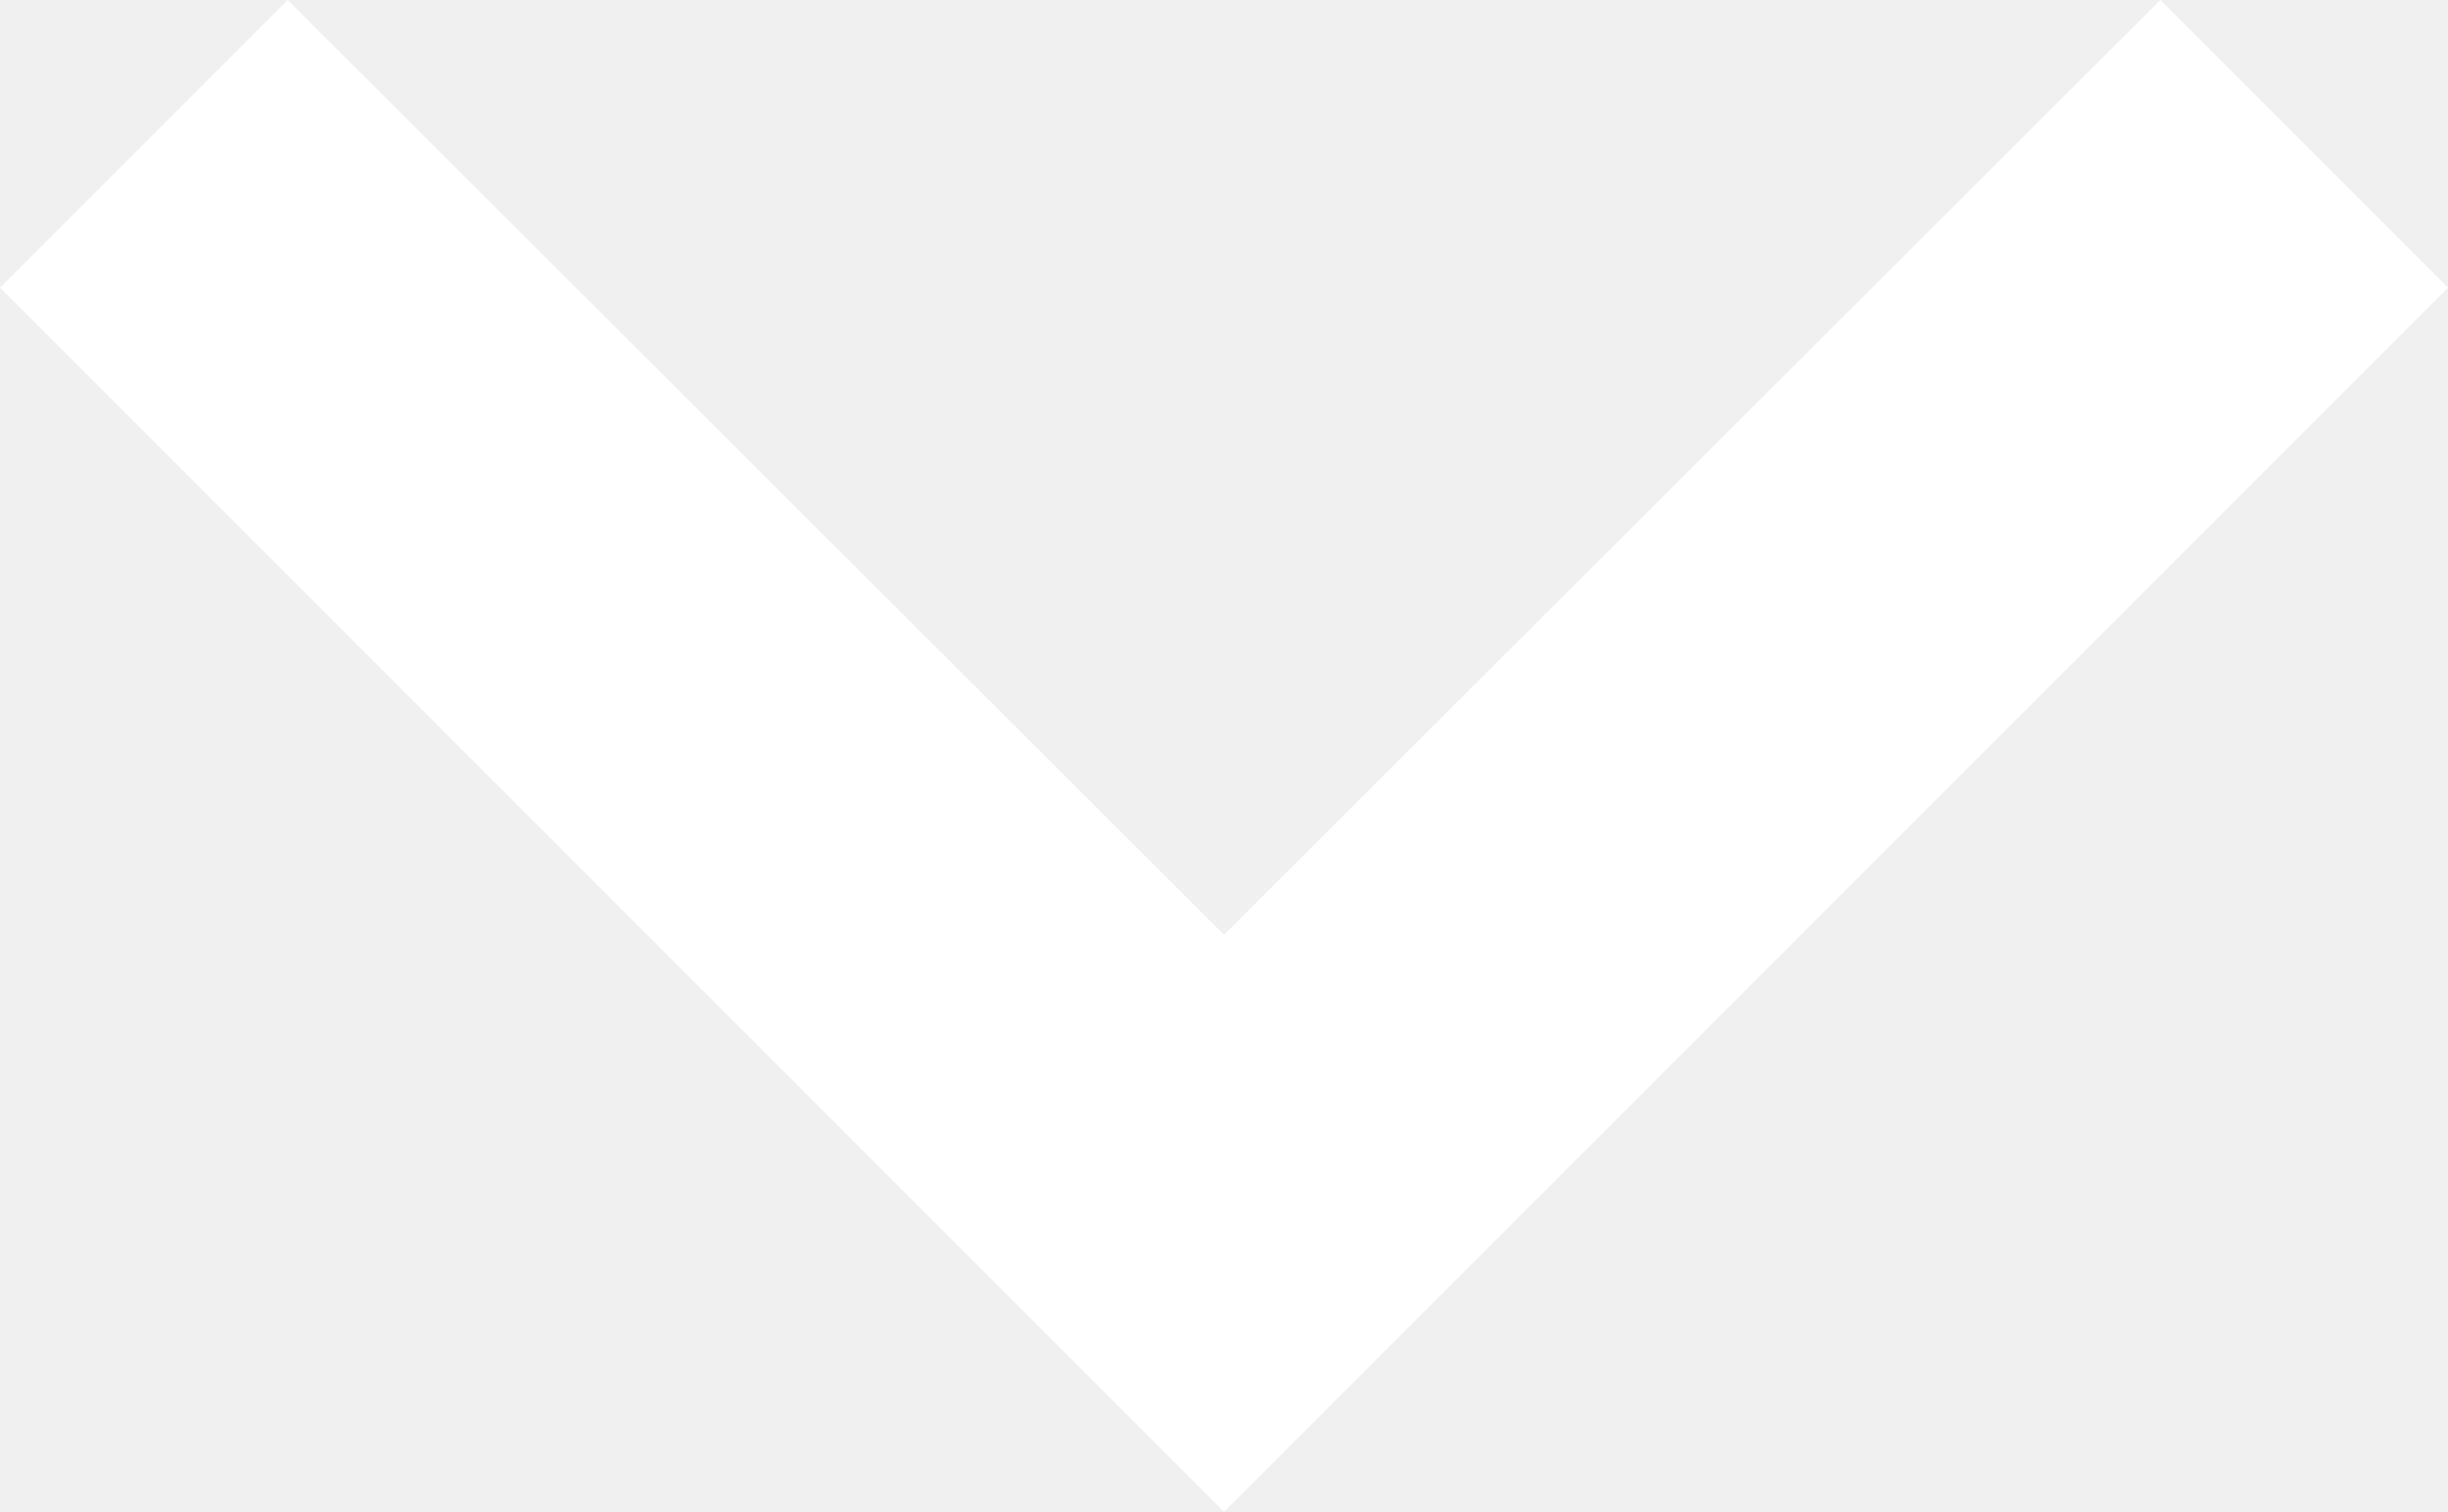
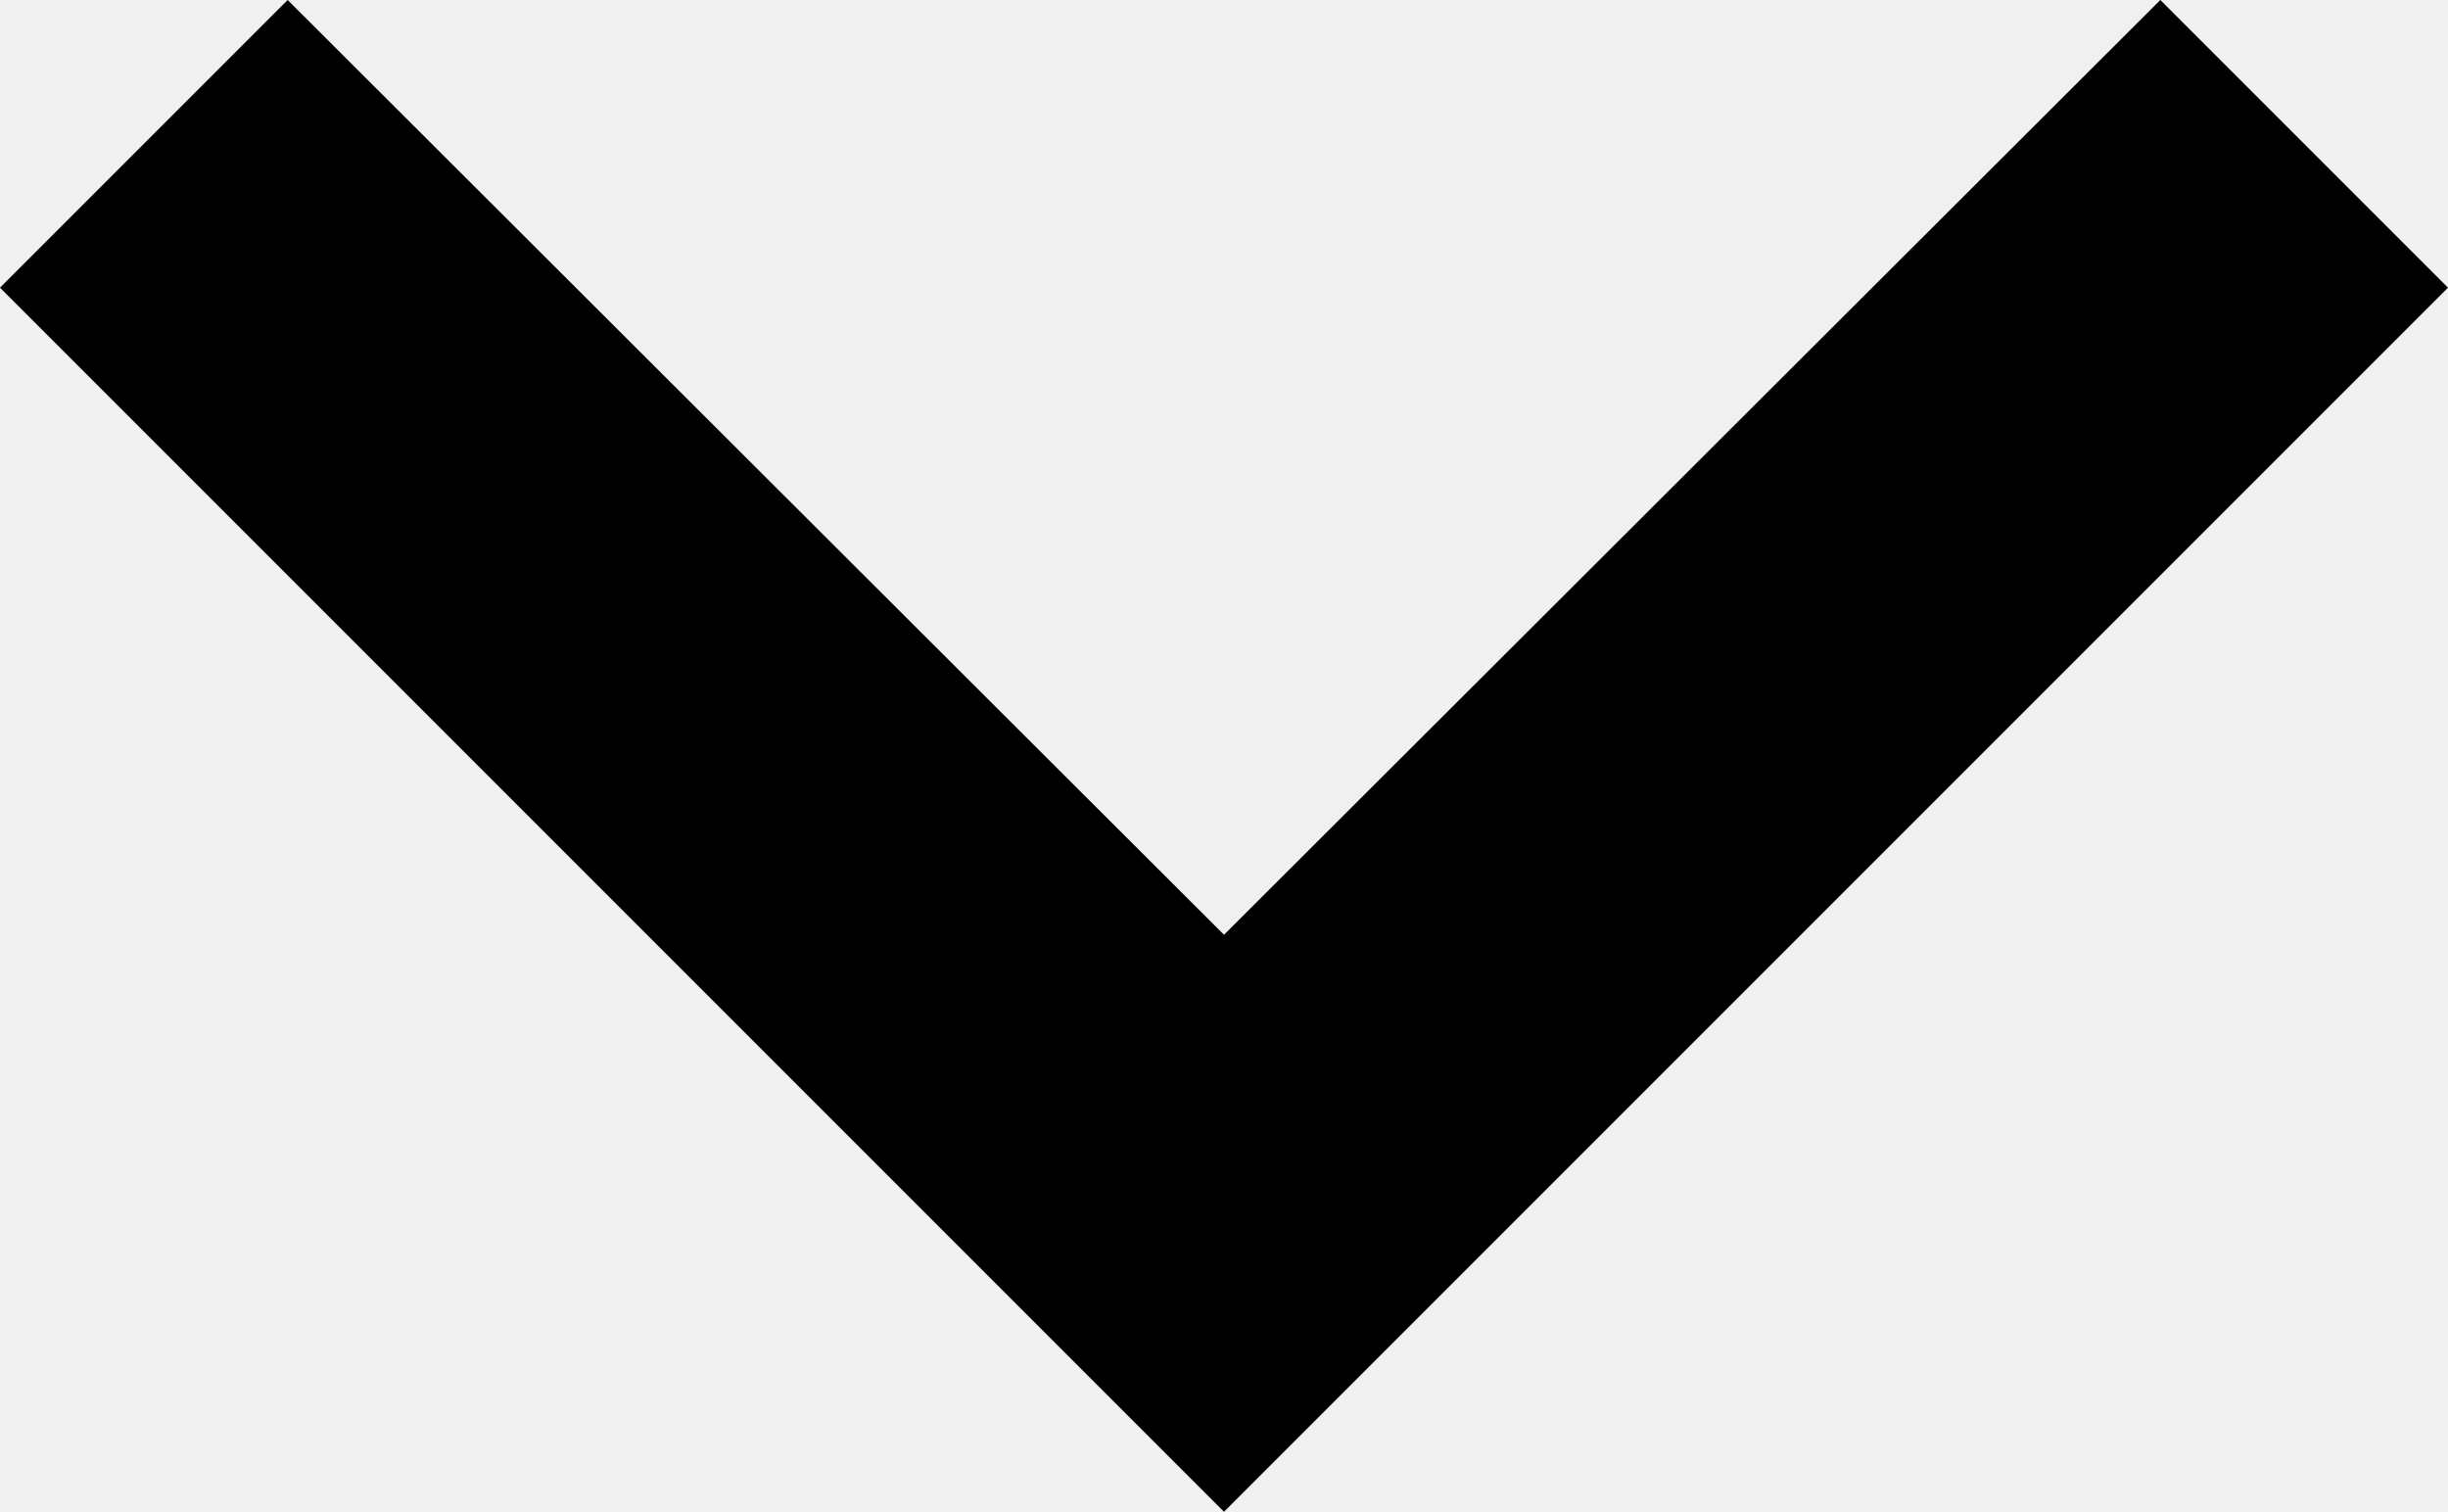
<svg xmlns="http://www.w3.org/2000/svg" width="22.288" height="13.763" viewBox="0 0 22.288 13.763">
-   <path id="ic_expand_more_24px" d="M25.669,8.59,17.144,17.1,8.619,8.59,6,11.209,17.144,22.353,28.288,11.209Z" transform="translate(-6 -8.59)" fill="#fff" />
+   <path id="ic_expand_more_24px" d="M25.669,8.59,17.144,17.1,8.619,8.59,6,11.209,17.144,22.353,28.288,11.209Z" transform="translate(-6 -8.59)" fill="#000" />
</svg>
